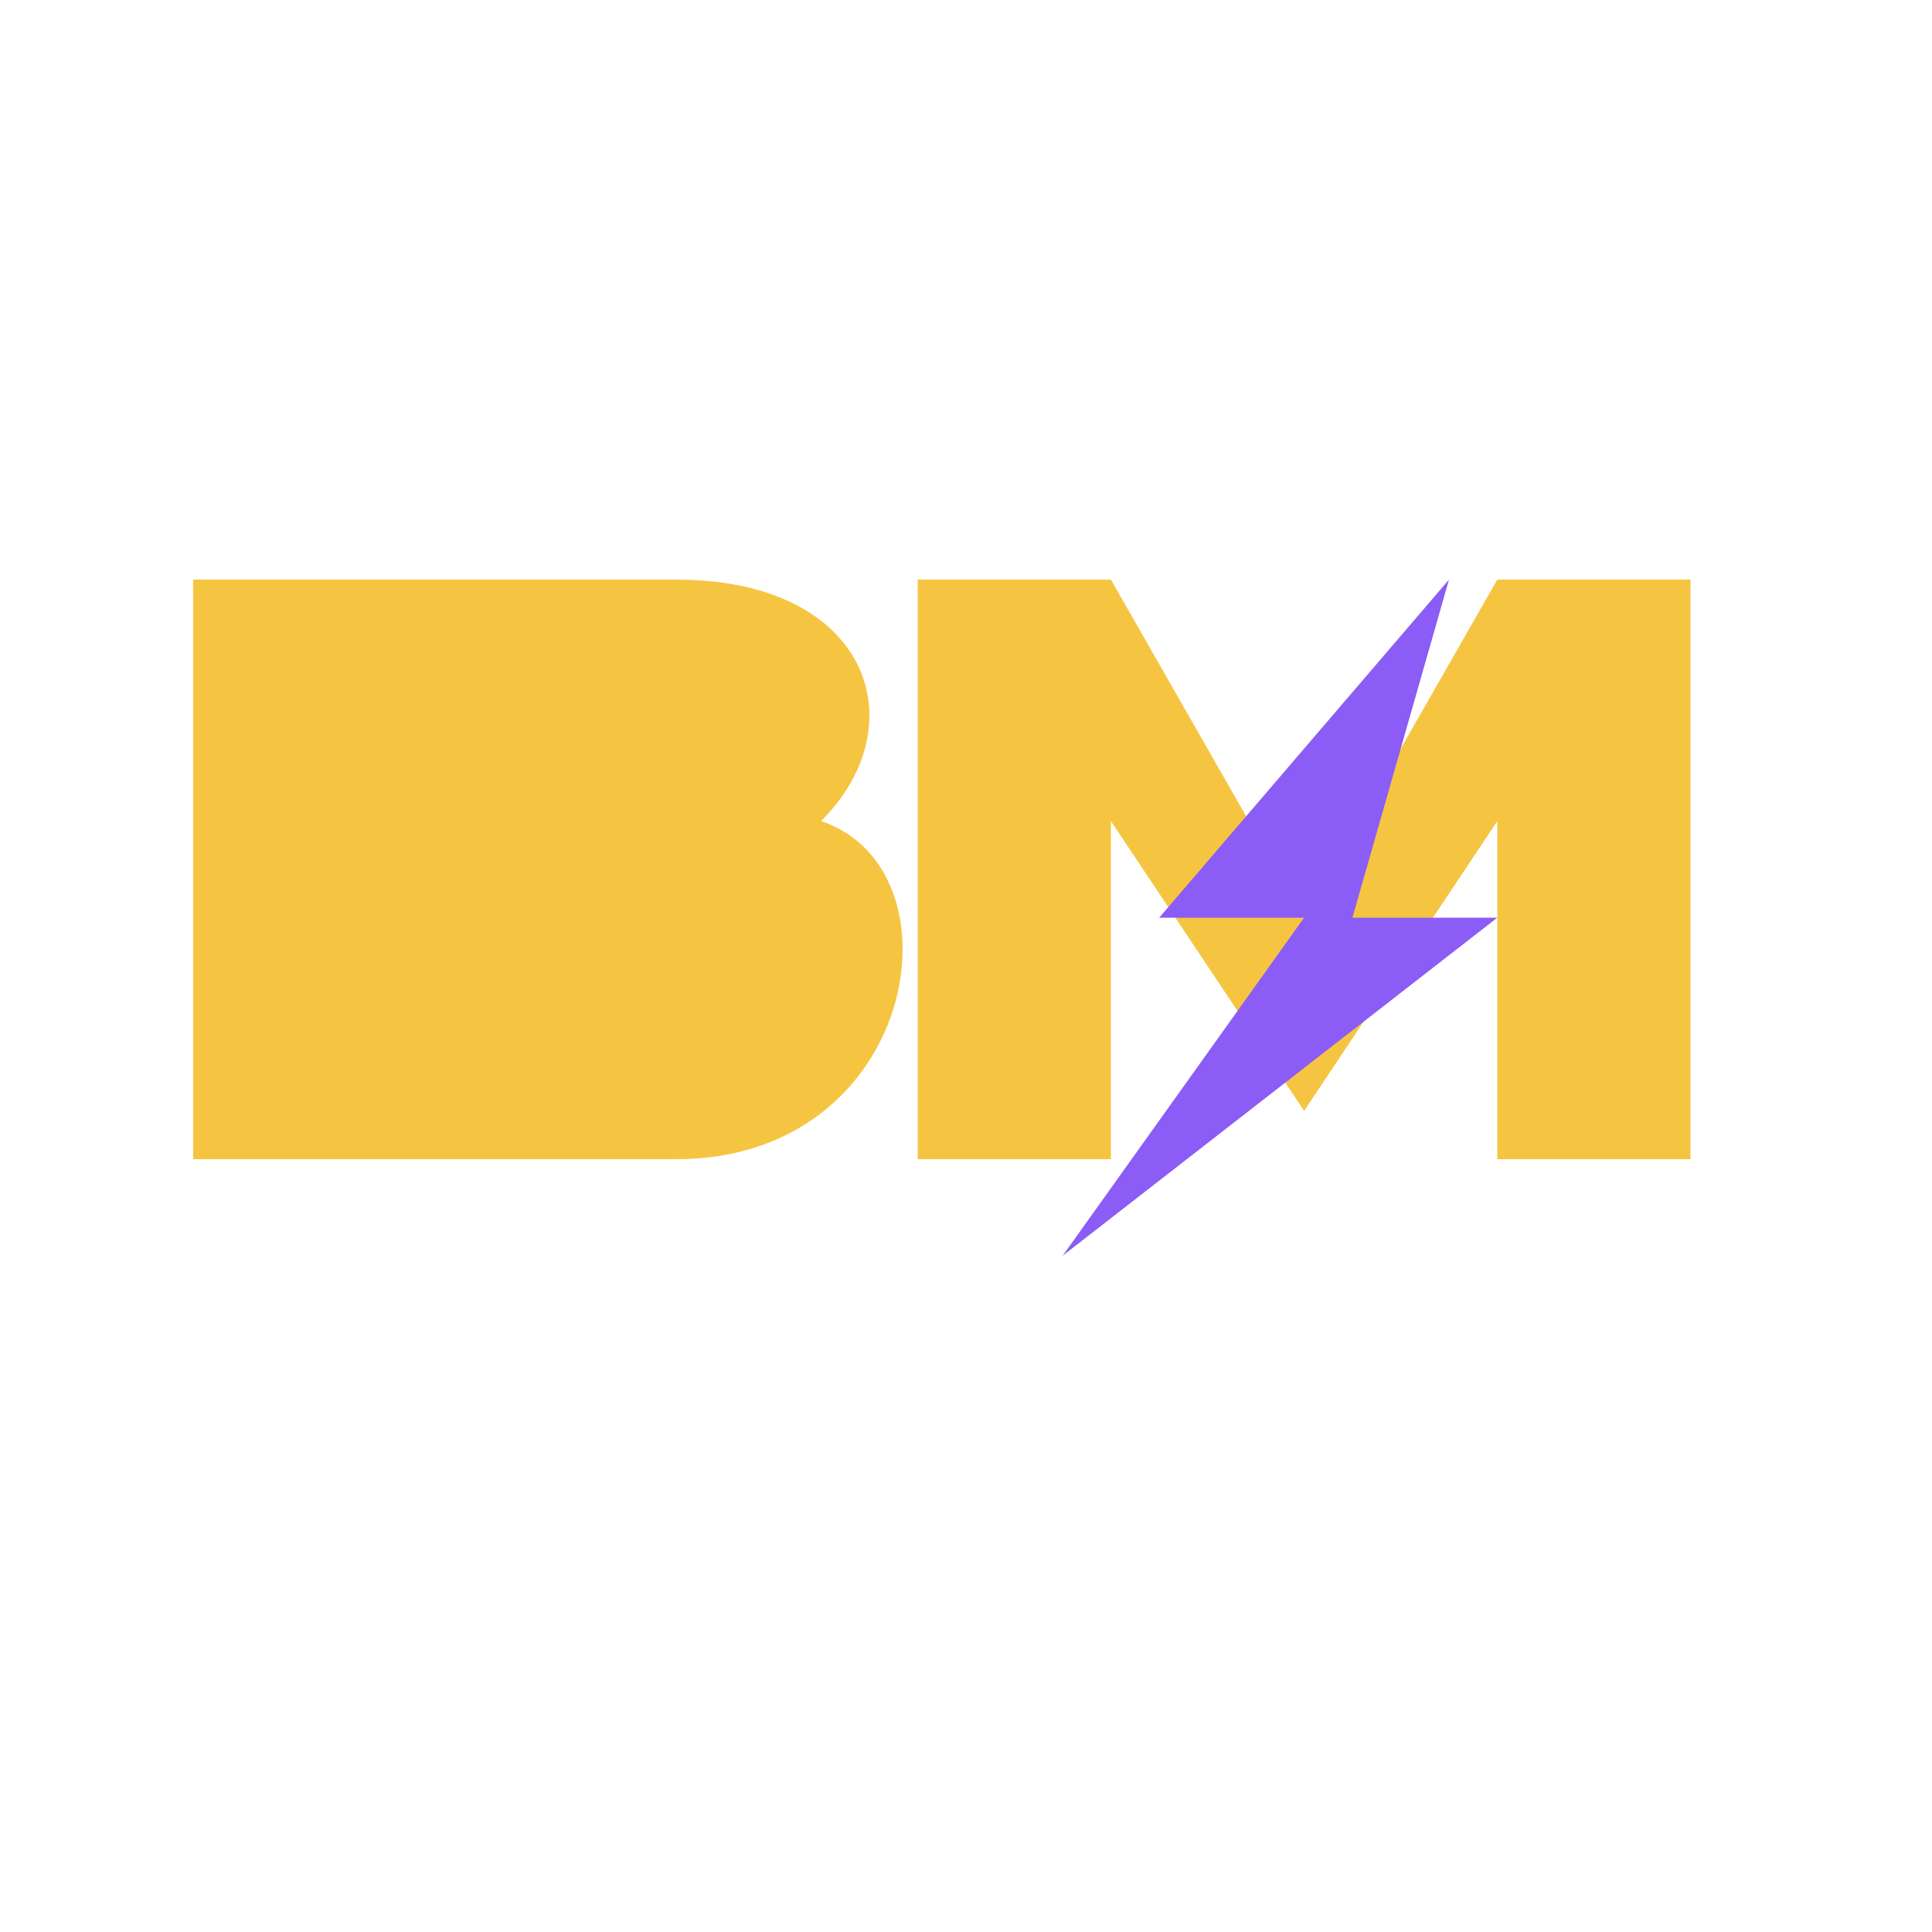
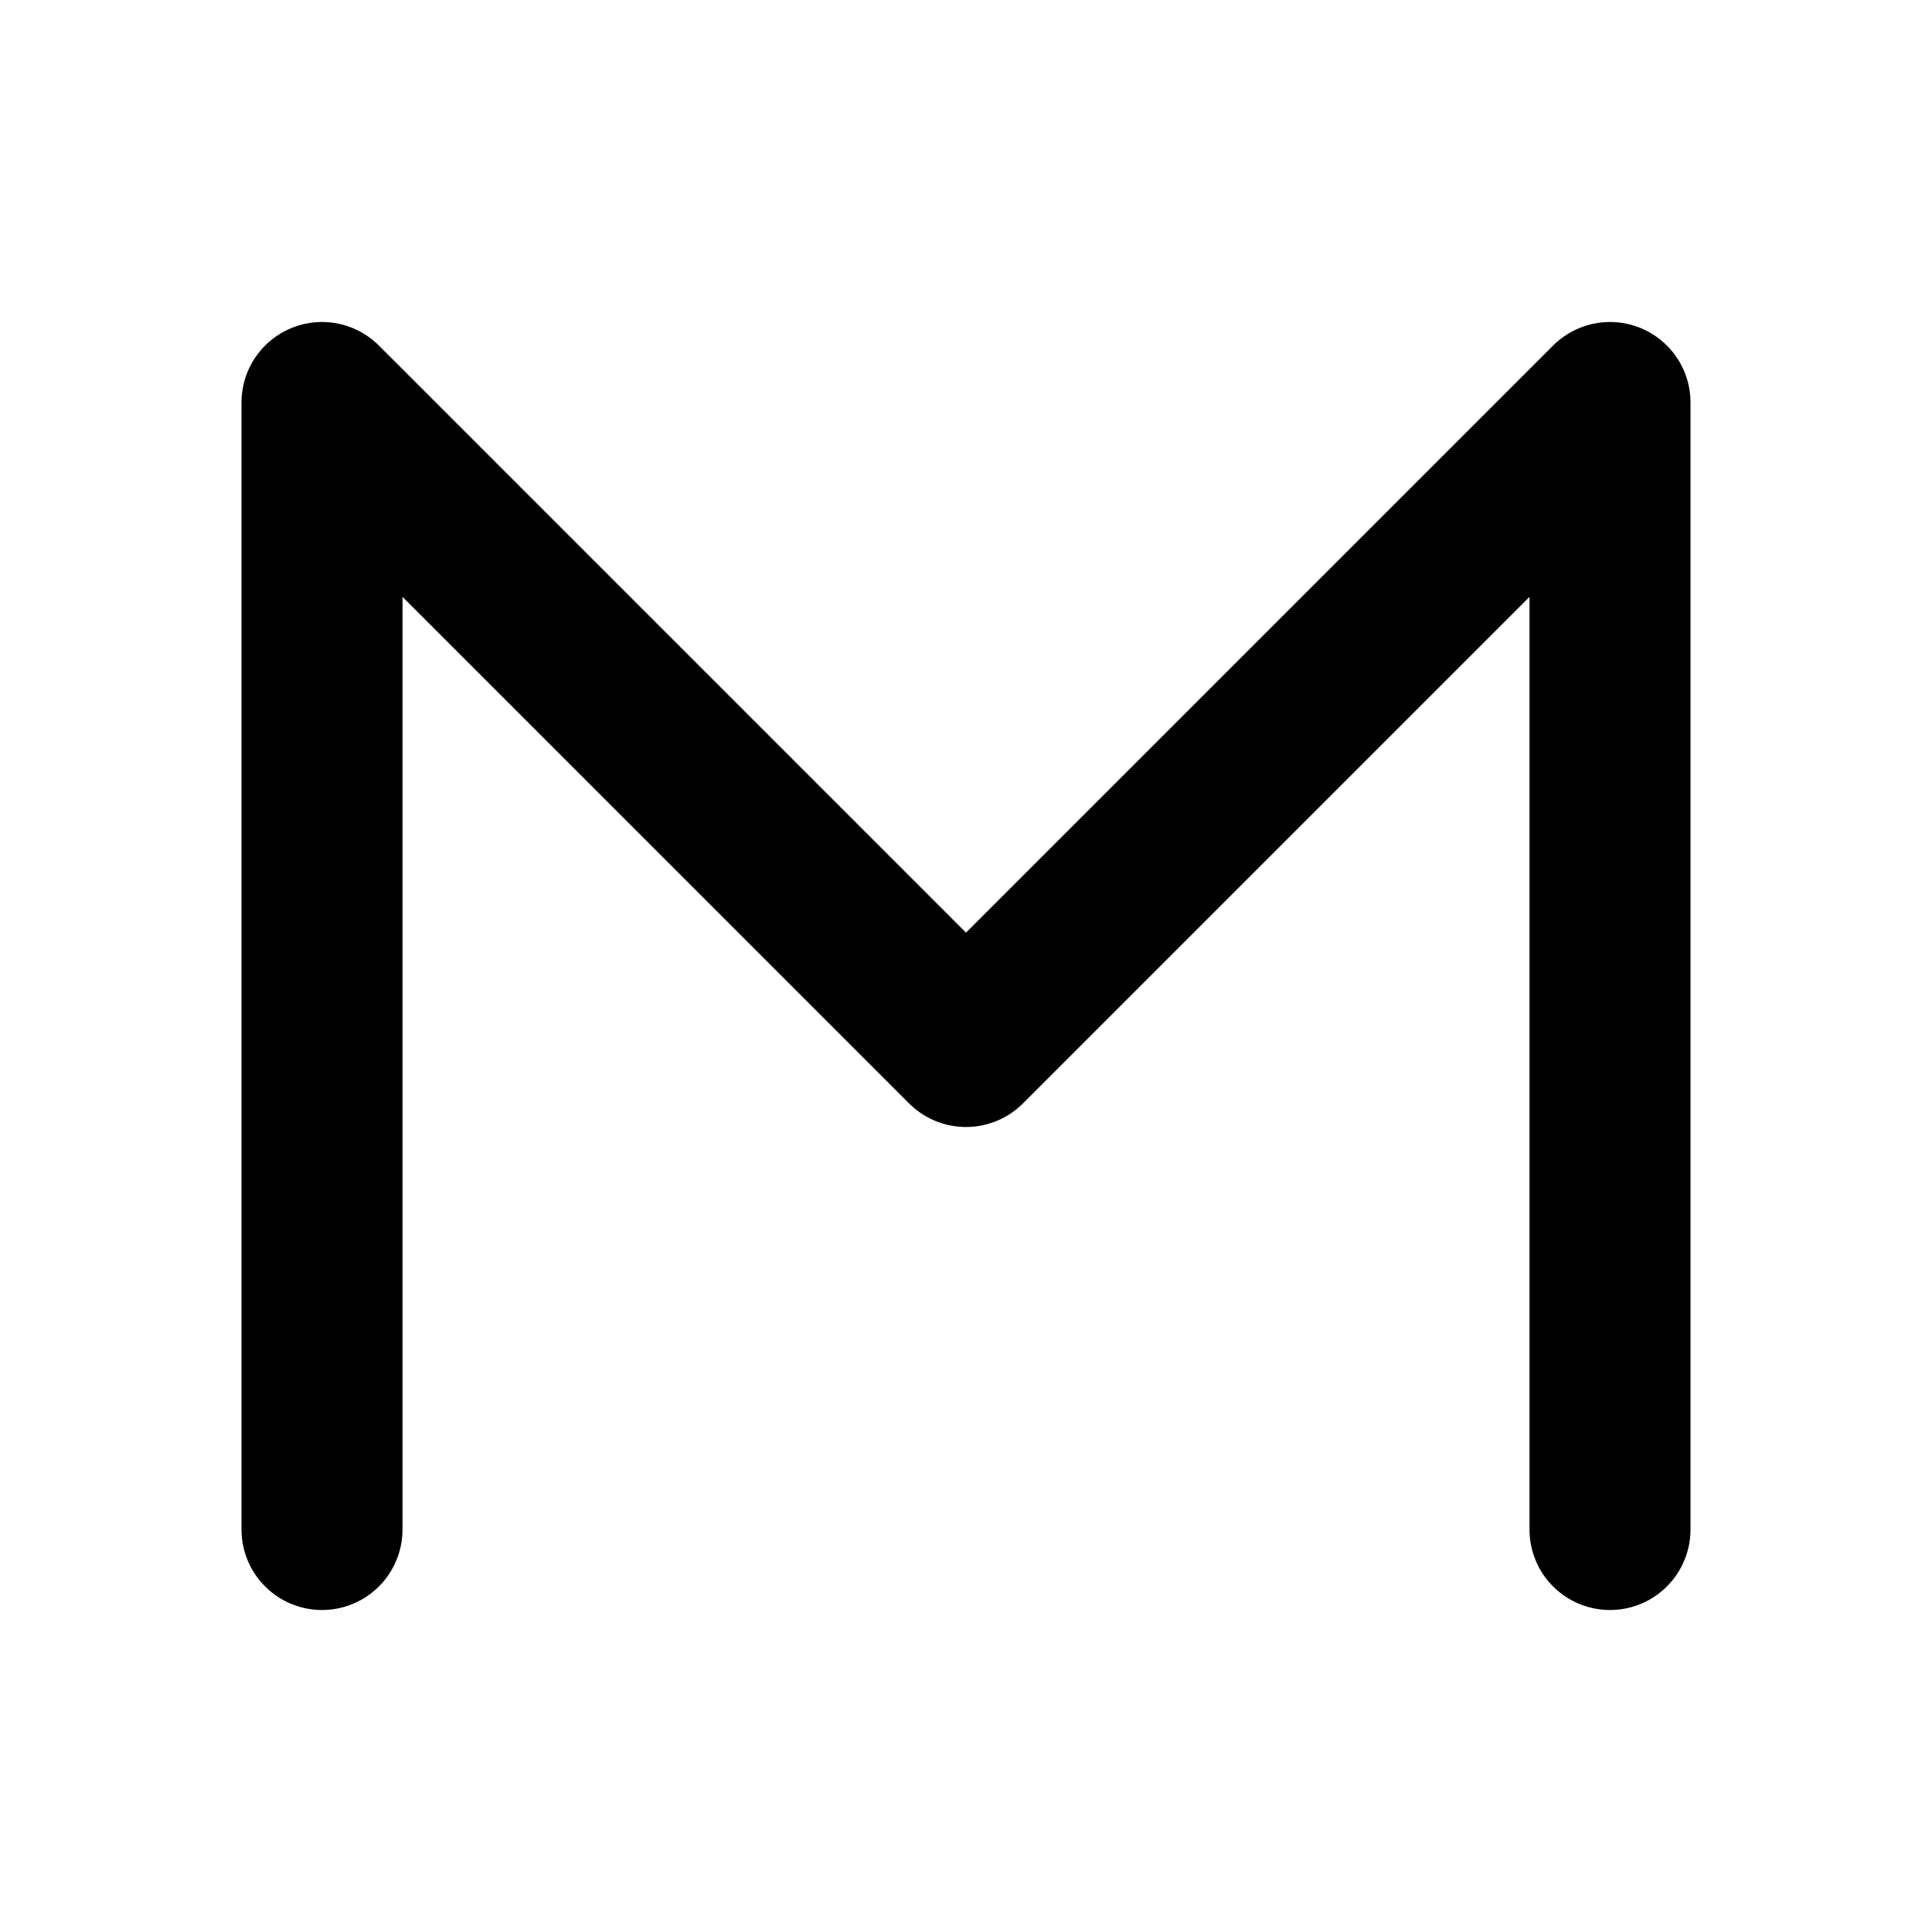
- <svg xmlns="http://www.w3.org/2000/svg" viewBox="0 0 200 120" width="64" height="64">
-   <path d="M20 20 H70 C90 20 95 35 85 45        C100 50 95 80 70 80 H20 Z        M40 35 H65        C75 35 75 50 65 50 H40 Z        M40 55 H65        C78 55 78 70 65 70 H40 Z" fill="#F5C542" />
-   <path d="M95 80 V20 H115 L135 55 L155 20 H175 V80 H155 V45        L135 75 L115 45 V80 Z" fill="#F5C542" />
-   <path d="M110 90 L135 55 H120 L150 20        L140 55 H155 Z" fill="#8B5CF6" />
+ <svg xmlns="http://www.w3.org/2000/svg" width="120" height="120" viewBox="0 0 120 120" fill="none">
+   <path d="M20 95 V25 L60 65 L100 25 V95" stroke="black" stroke-width="10" stroke-linecap="round" stroke-linejoin="round" />
</svg>
